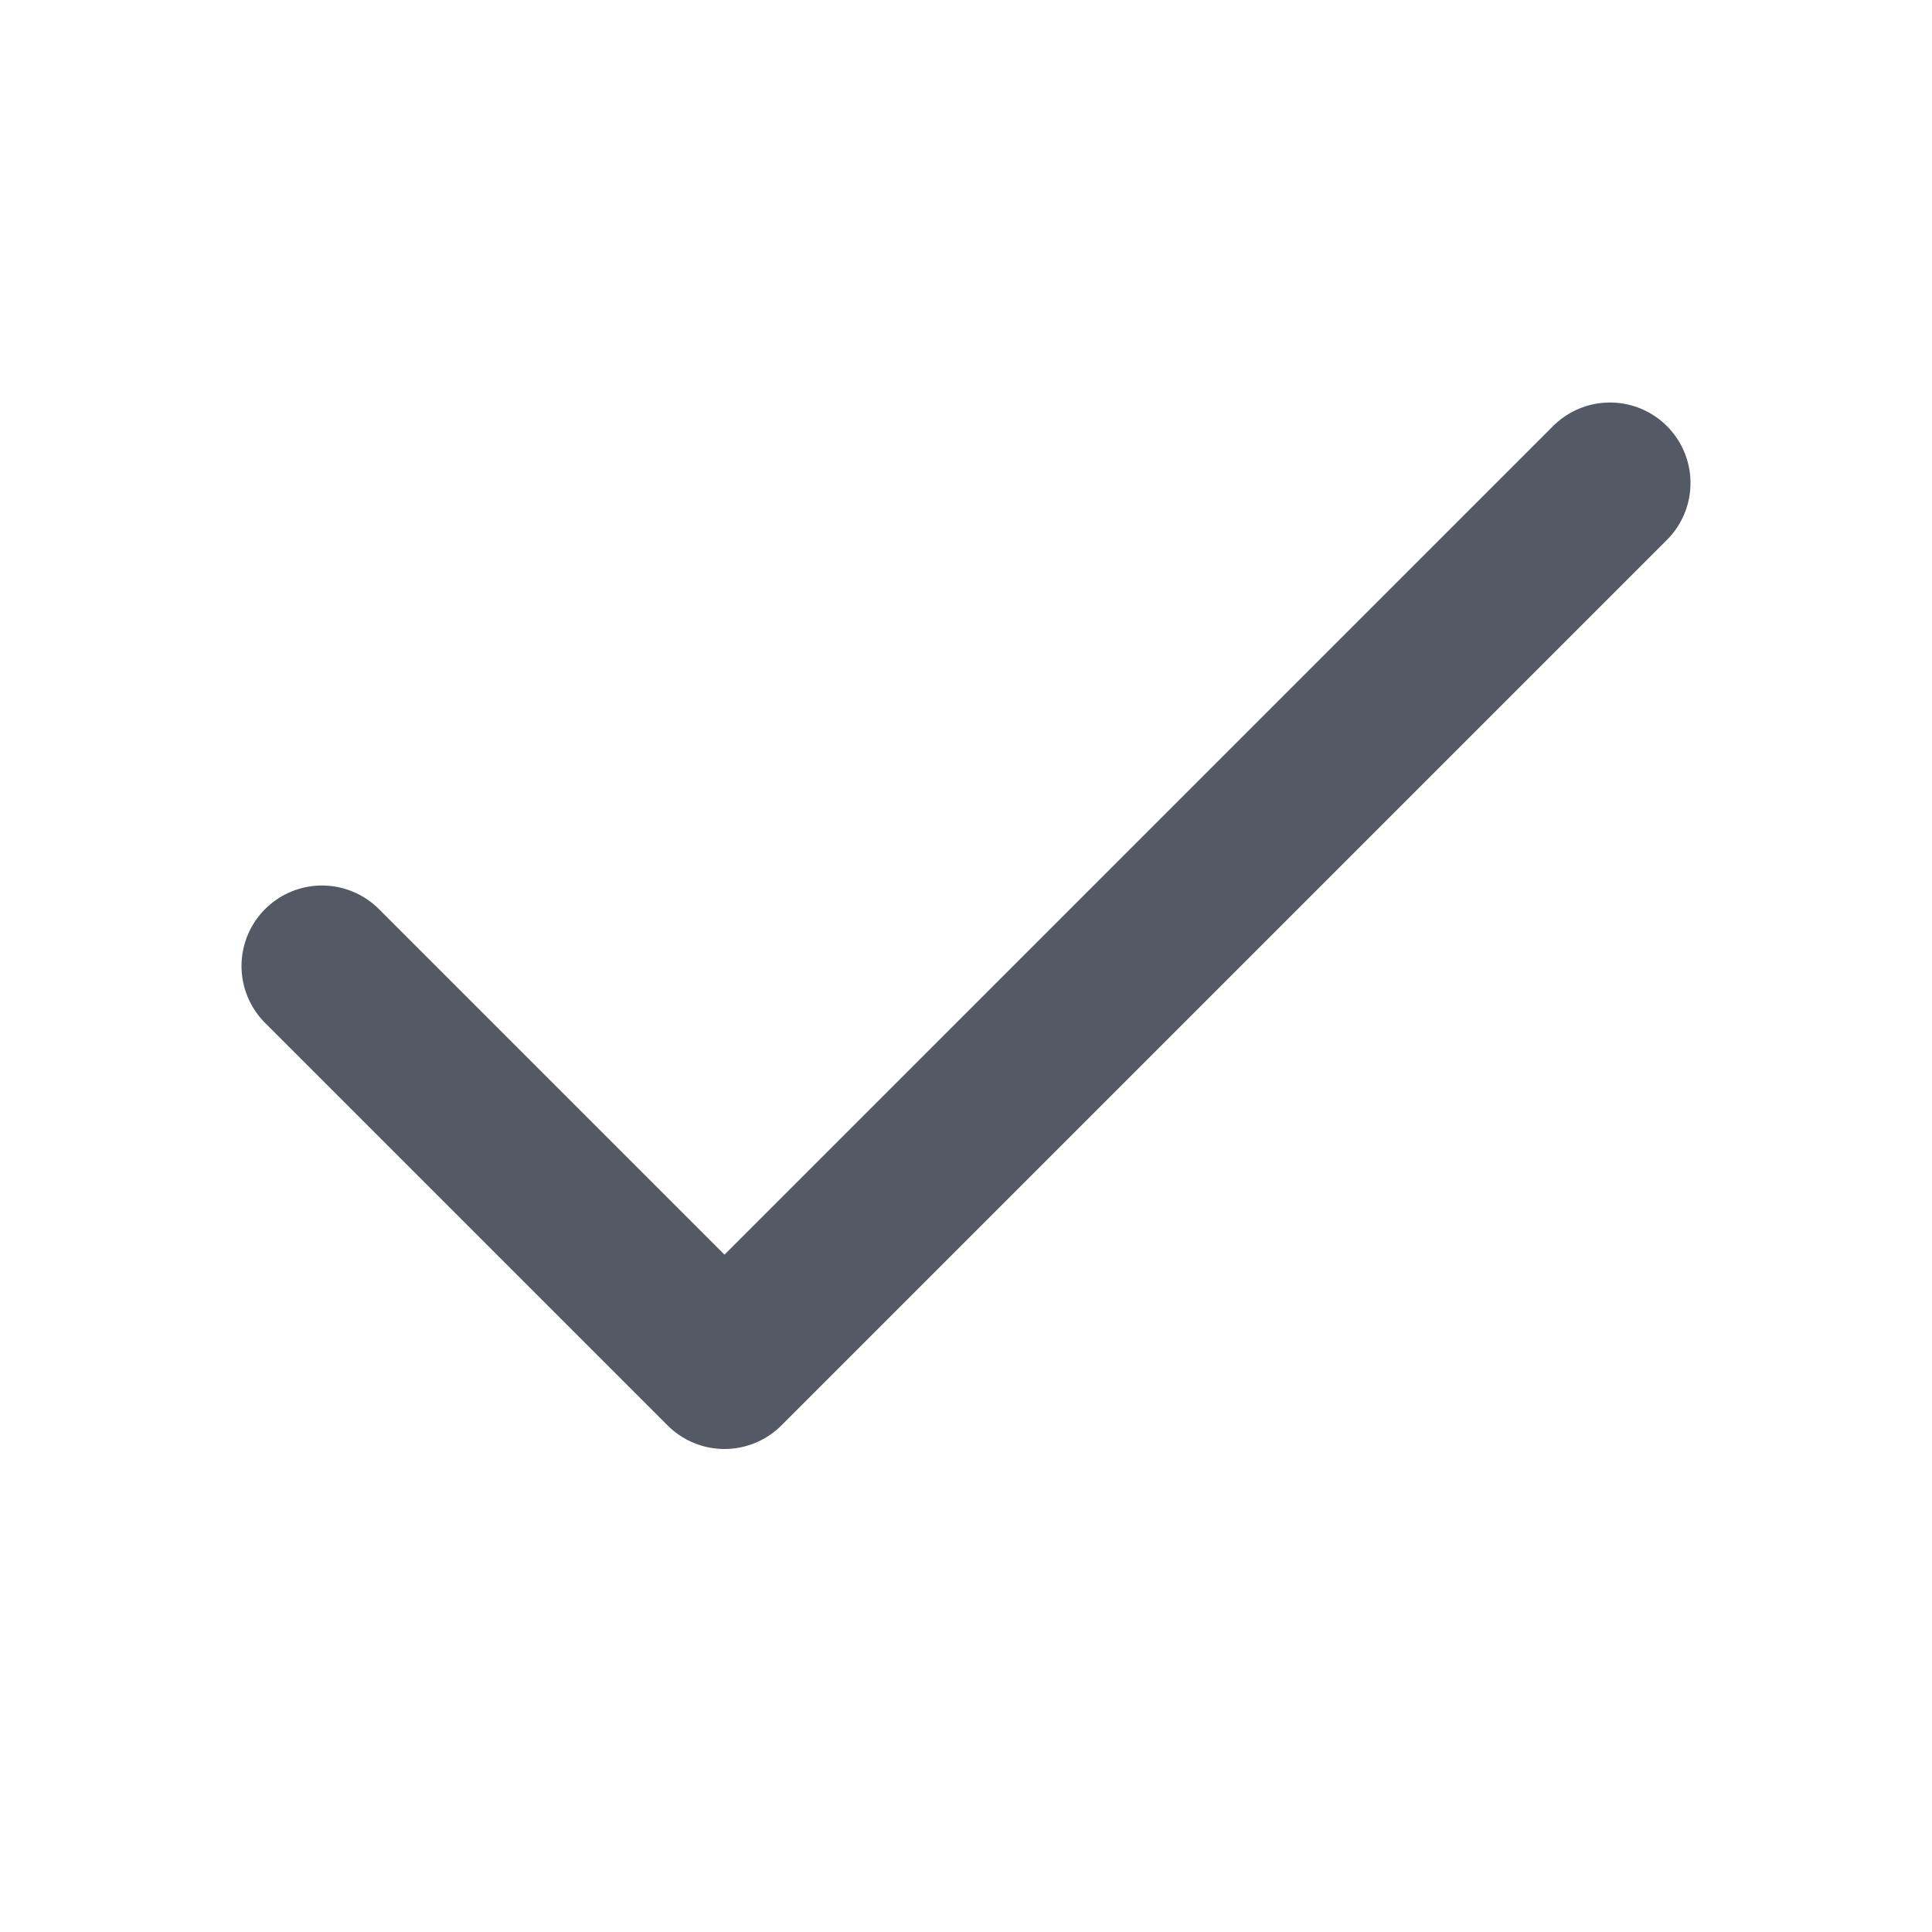
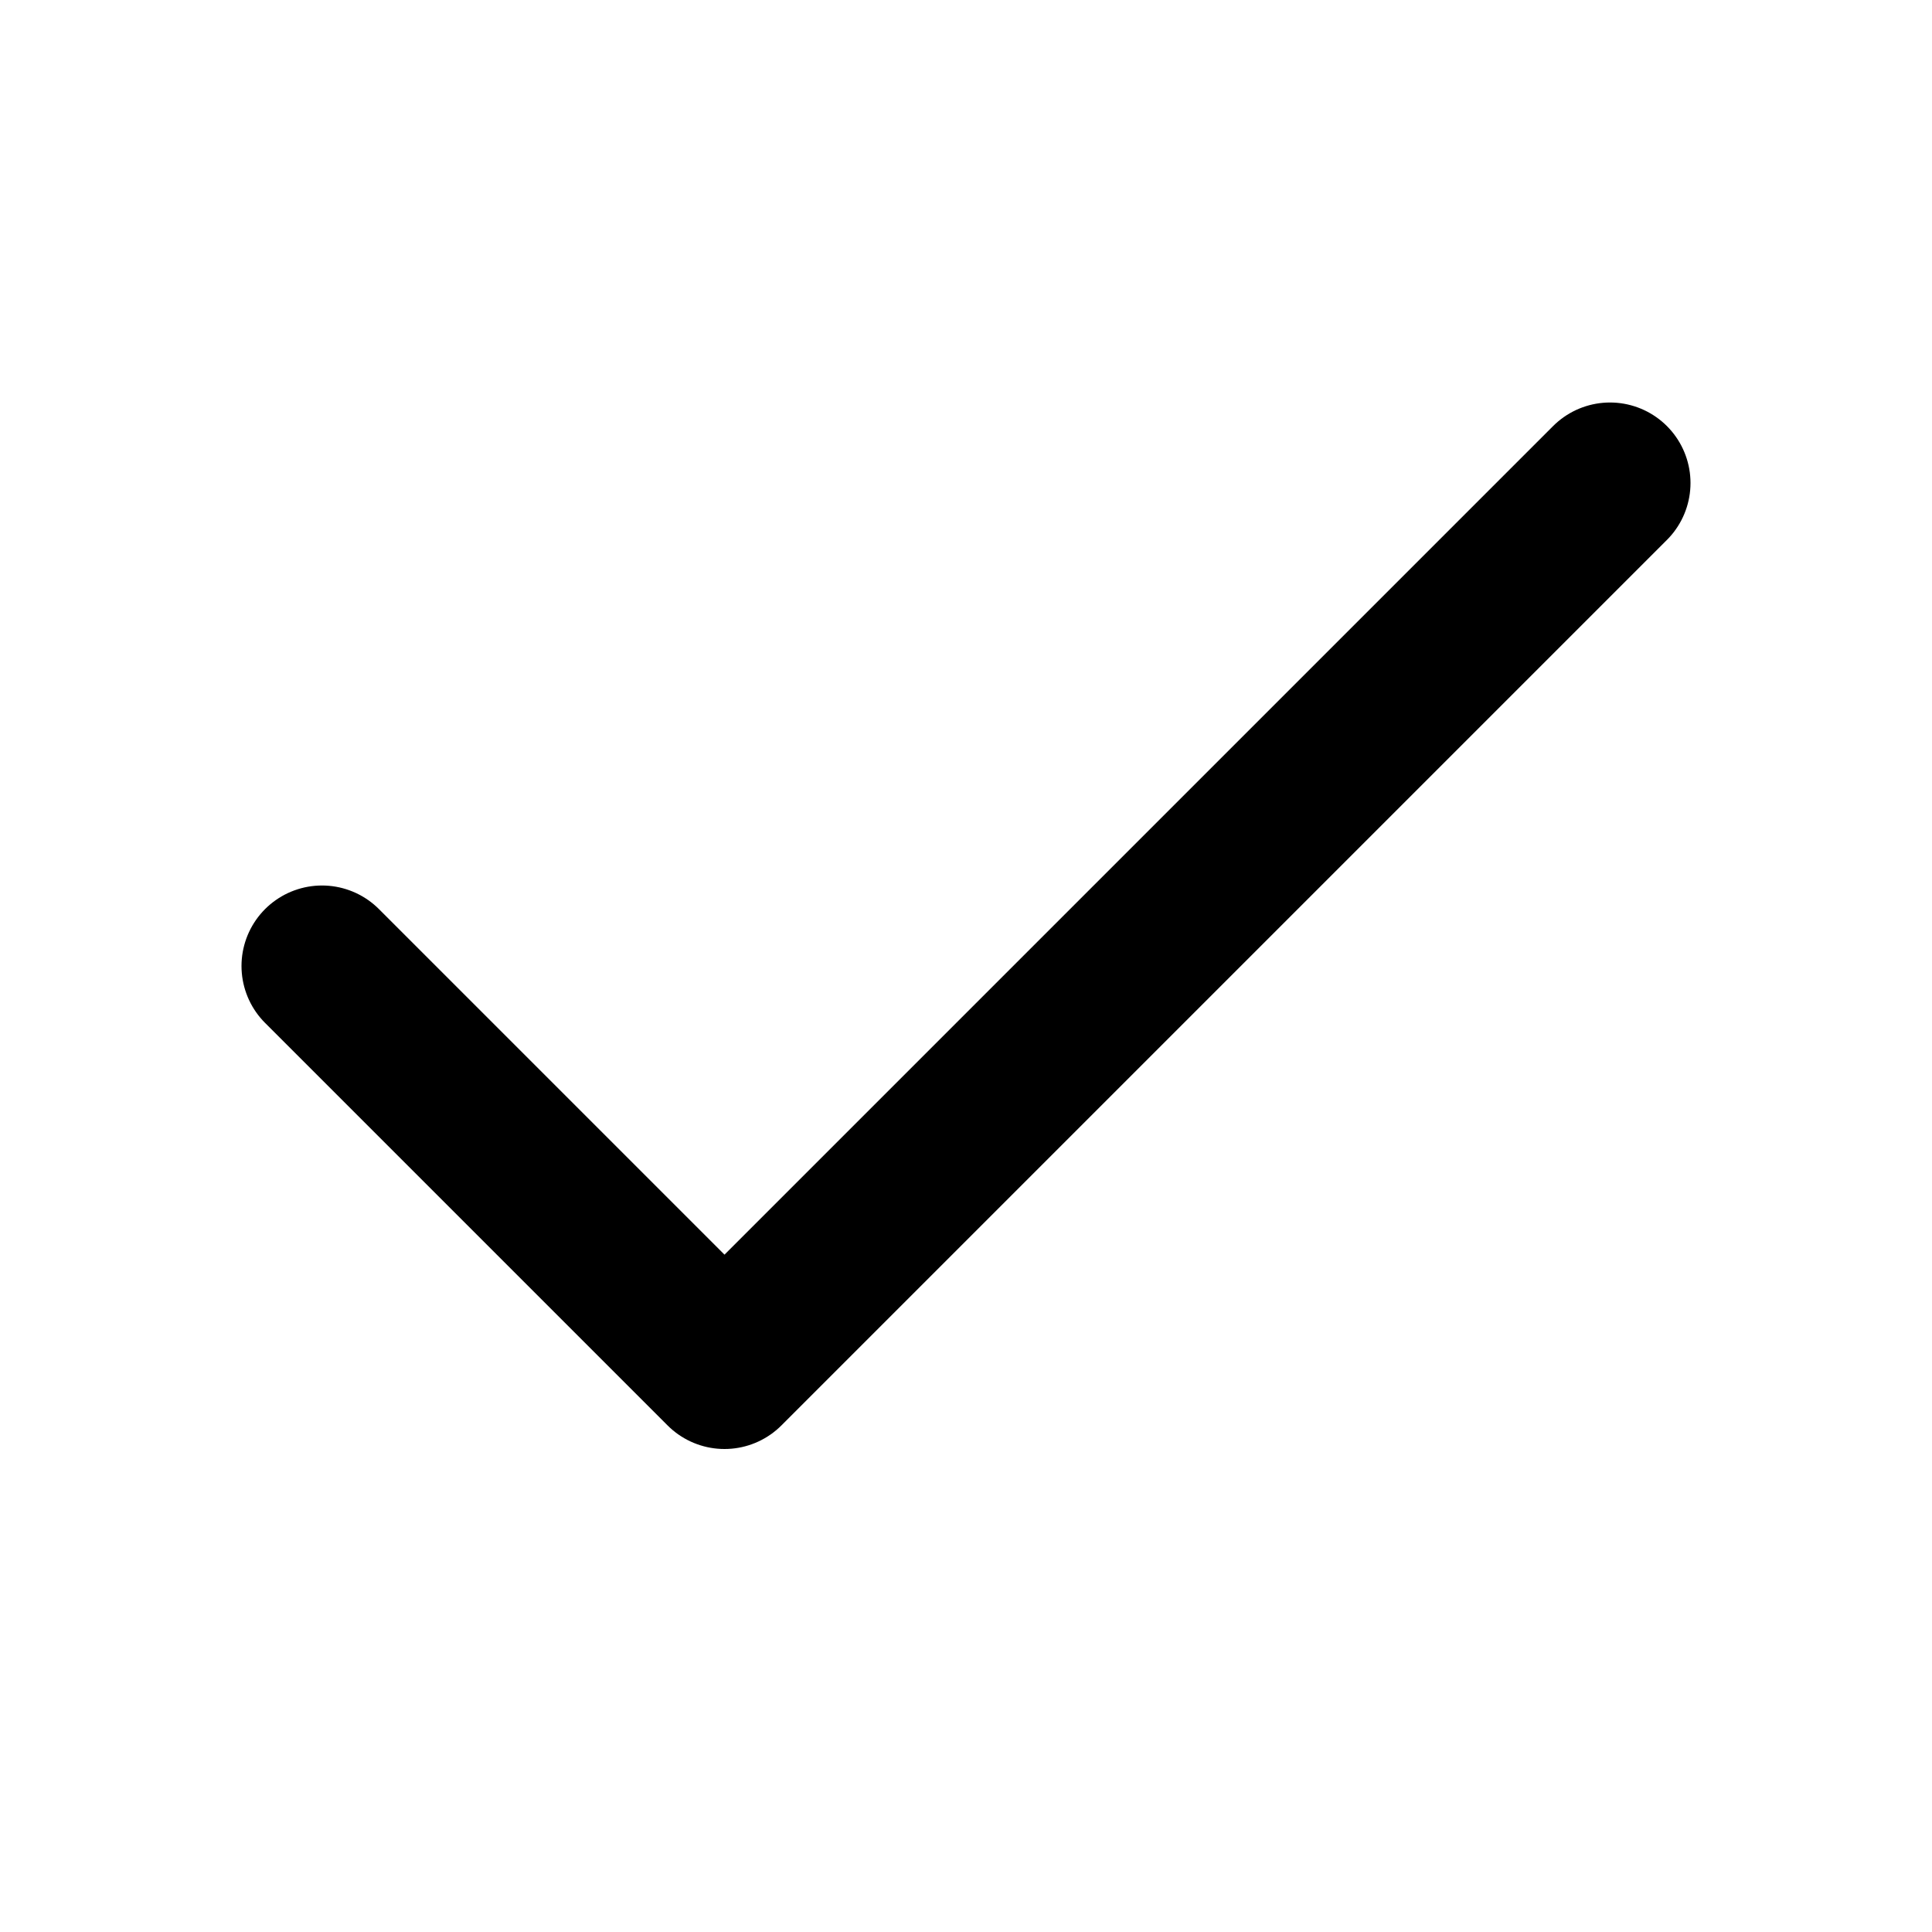
- <svg xmlns="http://www.w3.org/2000/svg" viewBox="0 0 24 24" fill="none" stroke="#535a66" stroke-width="2" stroke-linecap="round" stroke-linejoin="round">
+ <svg xmlns="http://www.w3.org/2000/svg" viewBox="0 0 24 24" fill="none" stroke="currentColor" stroke-width="2" stroke-linecap="round" stroke-linejoin="round">
  <polyline points="20 6 9 17 4 12" />
</svg>
